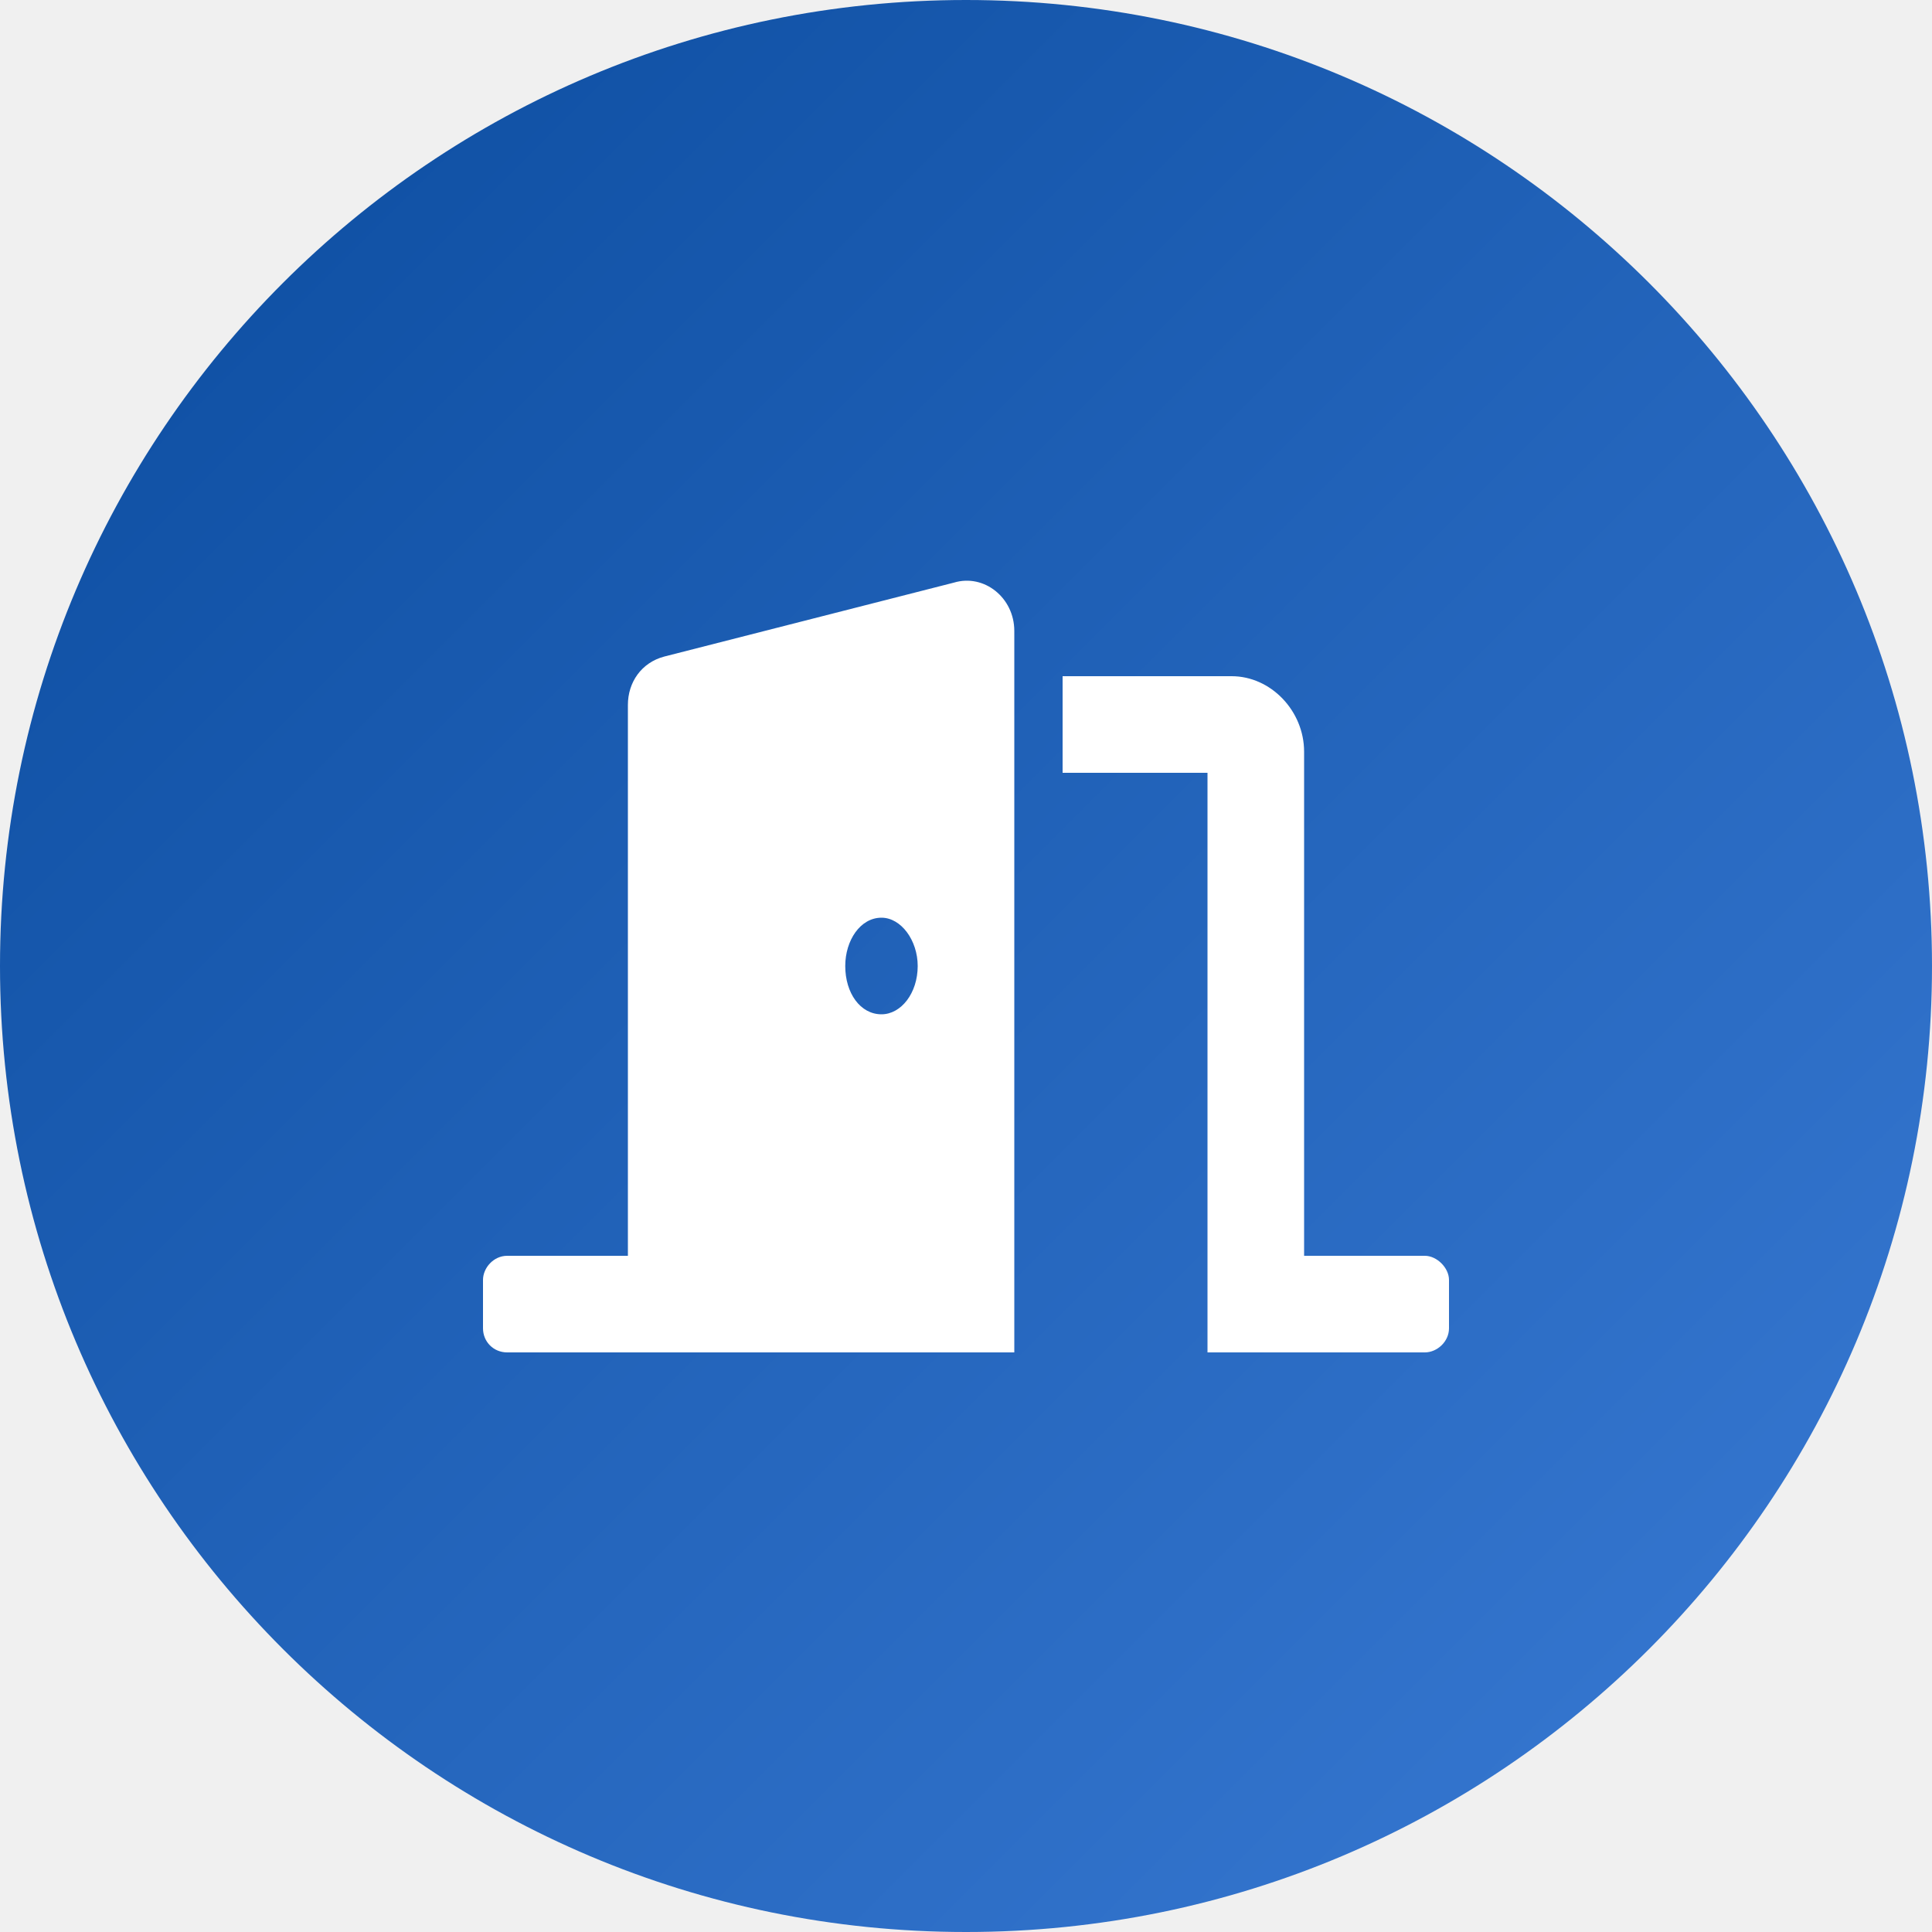
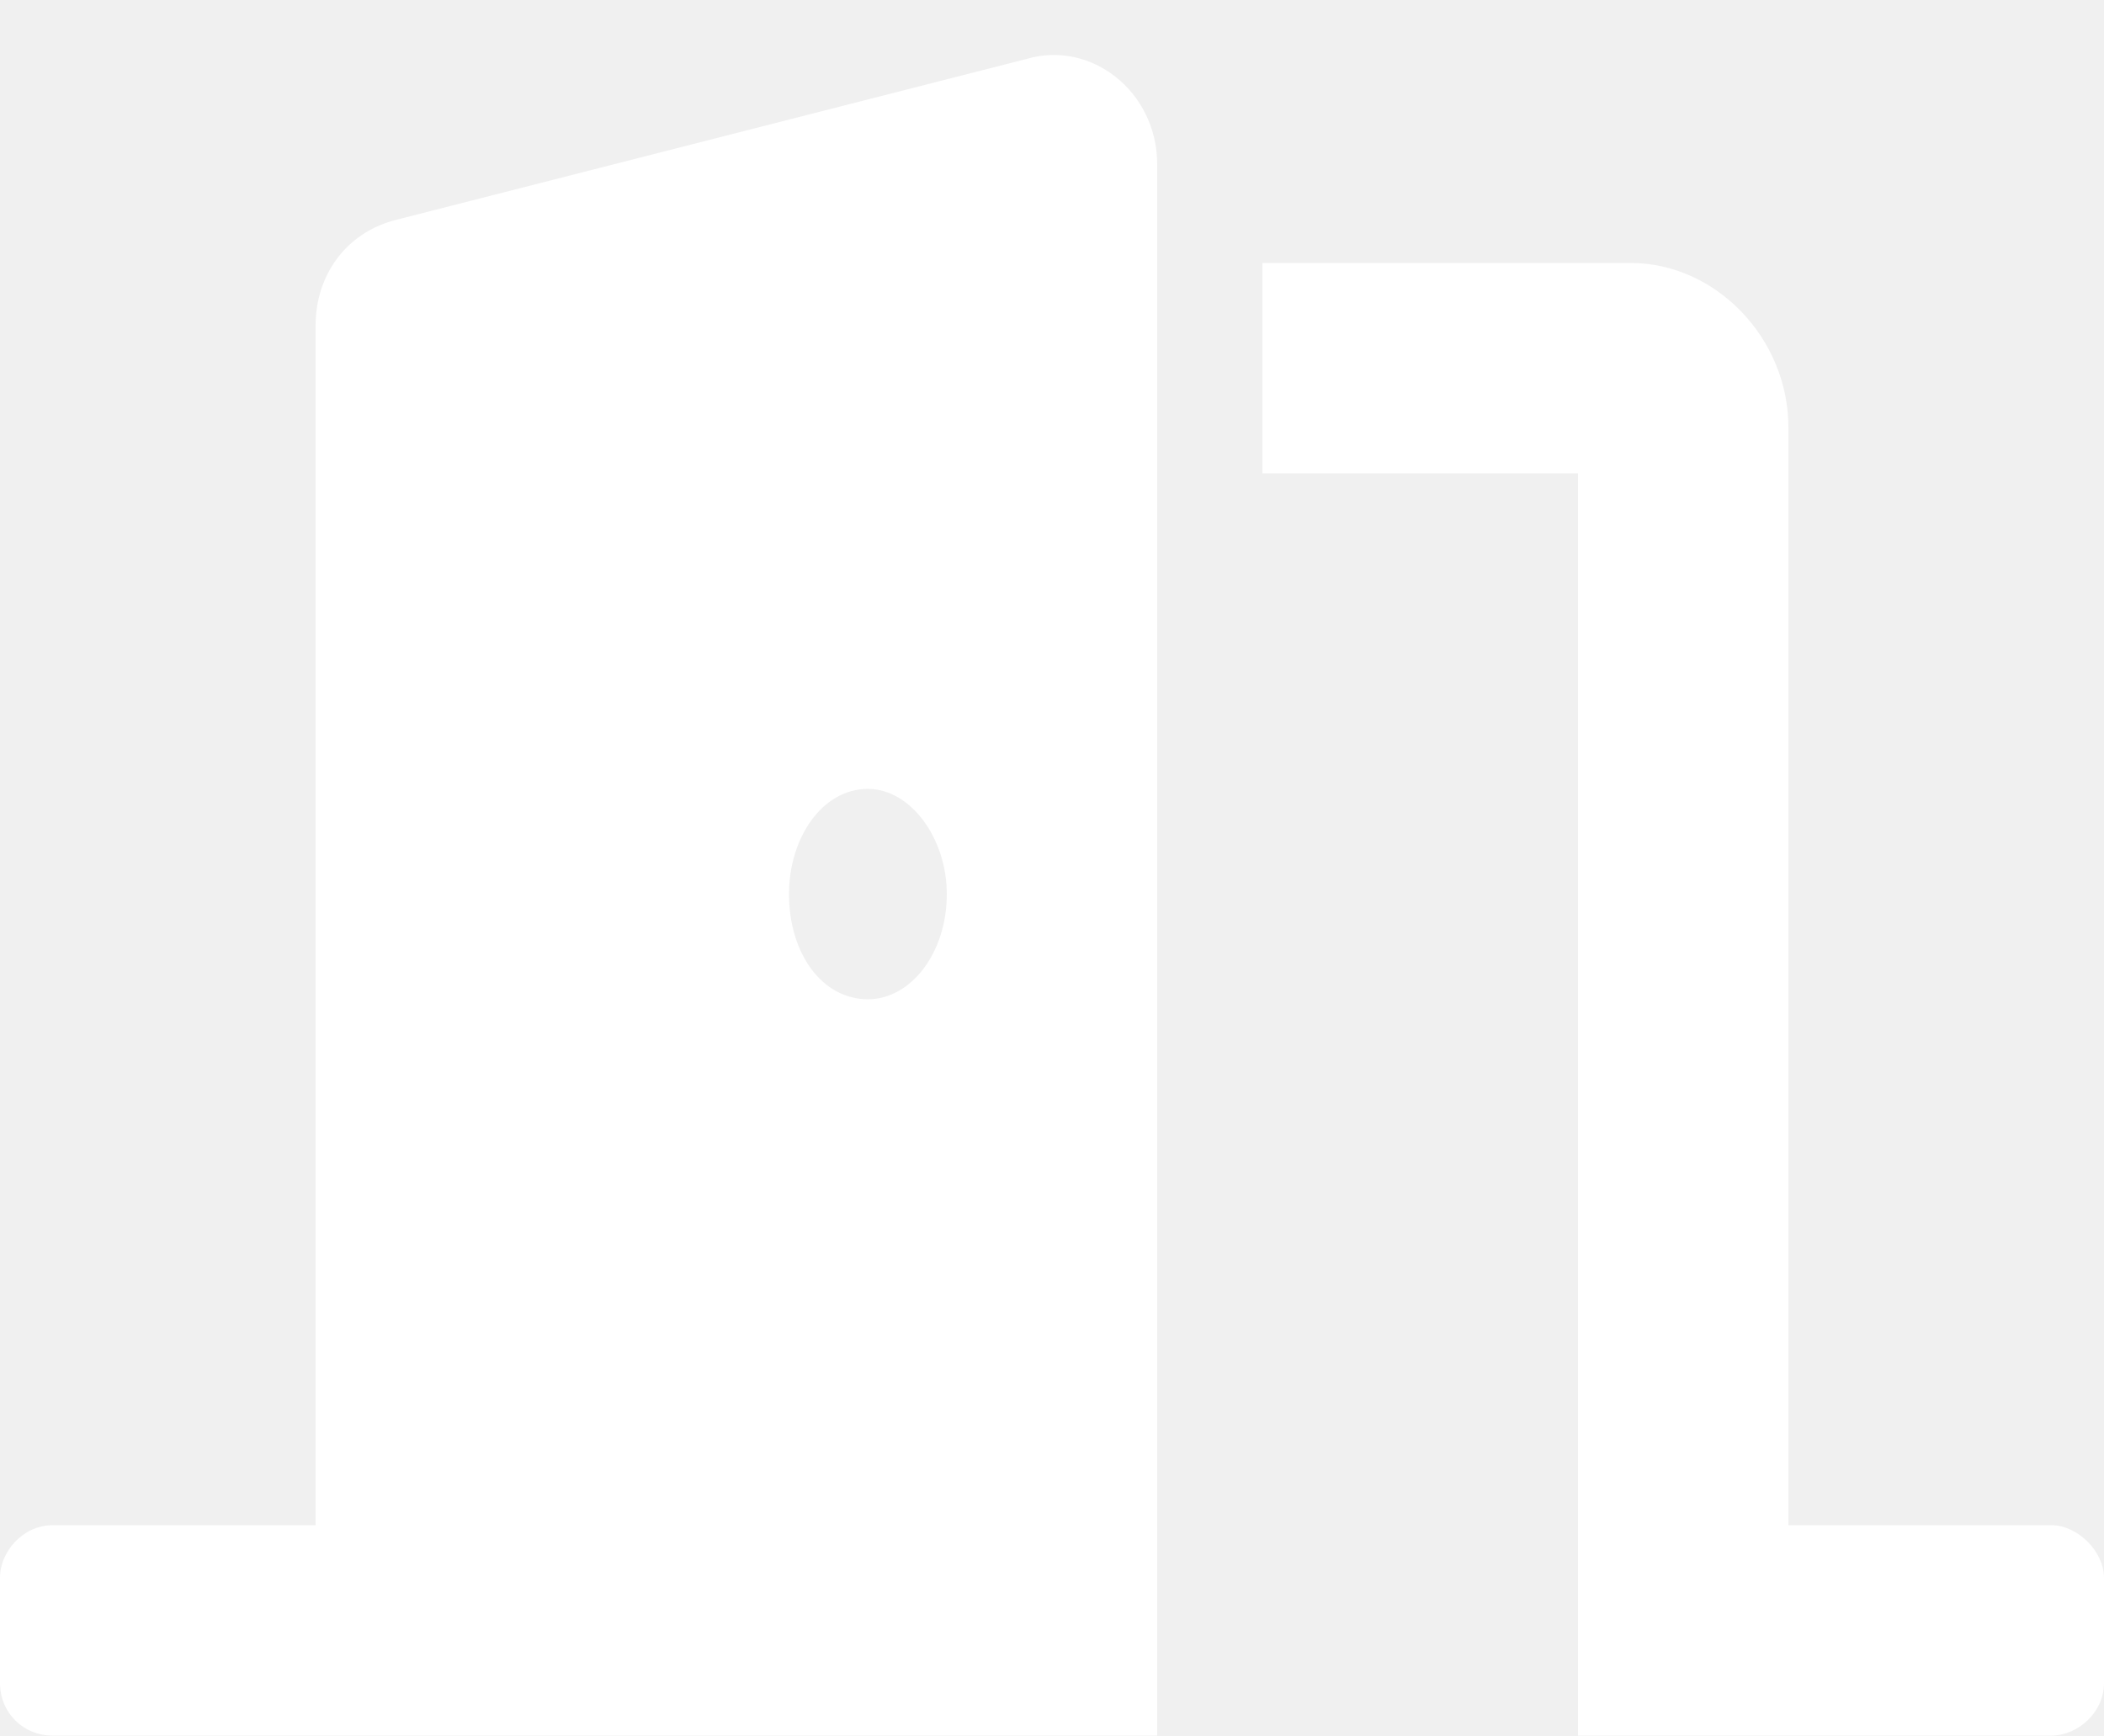
- <svg xmlns="http://www.w3.org/2000/svg" width="80" height="80" viewBox="0 0 80 80" fill="none">
-   <rect width="80" height="80" rx="40" fill="url(#paint0_linear_214_102)" />
-   <path d="M59 52C59.5 52 60 52.5 60 53V55C60 55.562 59.5 56 59 56H50V32H44V28H51C52.625 28 54 29.438 54 31.125V52H59ZM39.5 24.125C40.75 23.75 42 24.75 42 26.125V56H21C20.438 56 20 55.562 20 55V53C20 52.5 20.438 52 21 52H26V29.188C26 28.25 26.562 27.438 27.5 27.188L39.5 24.125ZM36.5 42C37.312 42 38 41.125 38 40C38 38.938 37.312 38 36.5 38C35.625 38 35 38.938 35 40C35 41.125 35.625 42 36.5 42Z" fill="white" />
-   <defs>
-     <linearGradient id="paint0_linear_214_102" x1="0" y1="0" x2="80" y2="80" gradientUnits="userSpaceOnUse">
-       <stop stop-color="#0A4B9E" />
-       <stop offset="1" stop-color="#3A7BD5" />
-     </linearGradient>
-   </defs>
+ <svg xmlns="http://www.w3.org/2000/svg" width="40" height="33" viewBox="0 0 40 33" fill="none">
+   <path d="M39 29C39.5 29 40 29.5 40 30V32C40 32.562 39.5 33 39 33H30V9H24V5H31C32.625 5 34 6.438 34 8.125V29H39ZM19.5 1.125C20.75 0.75 22 1.75 22 3.125V33H1C0.438 33 0 32.562 0 32V30C0 29.5 0.438 29 1 29H6V6.188C6 5.25 6.562 4.438 7.5 4.188L19.5 1.125ZM16.5 19C17.312 19 18 18.125 18 17C18 15.938 17.312 15 16.5 15C15.625 15 15 15.938 15 17C15 18.125 15.625 19 16.5 19Z" fill="white" />
</svg>
